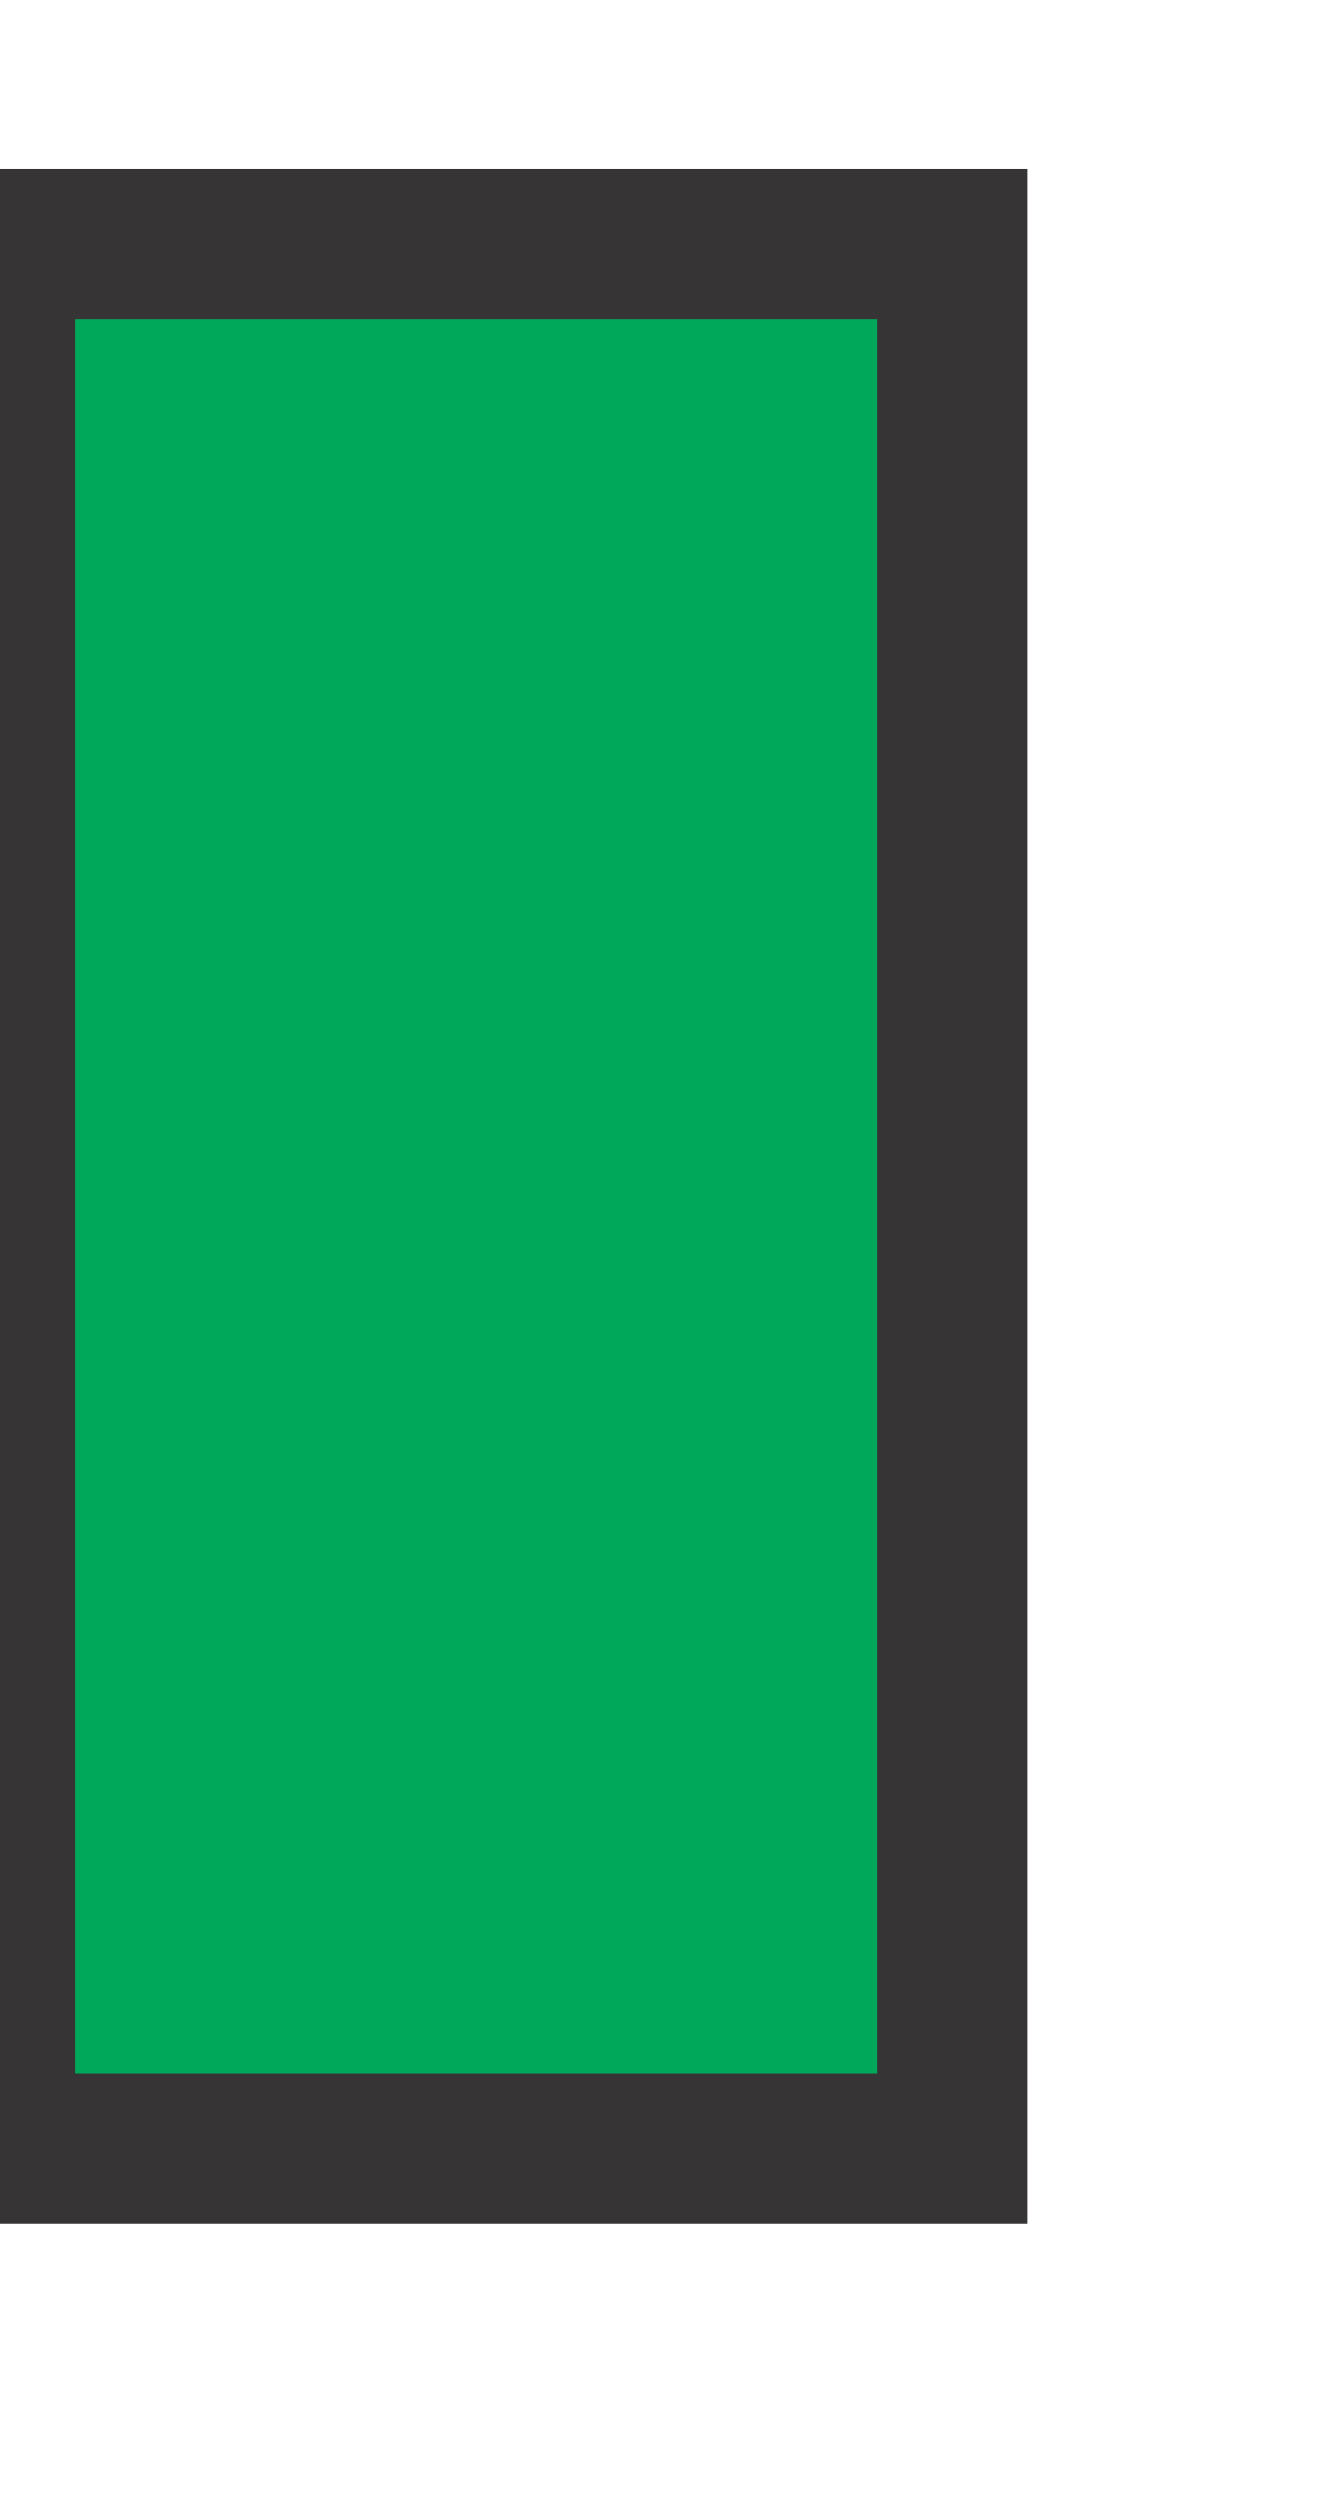
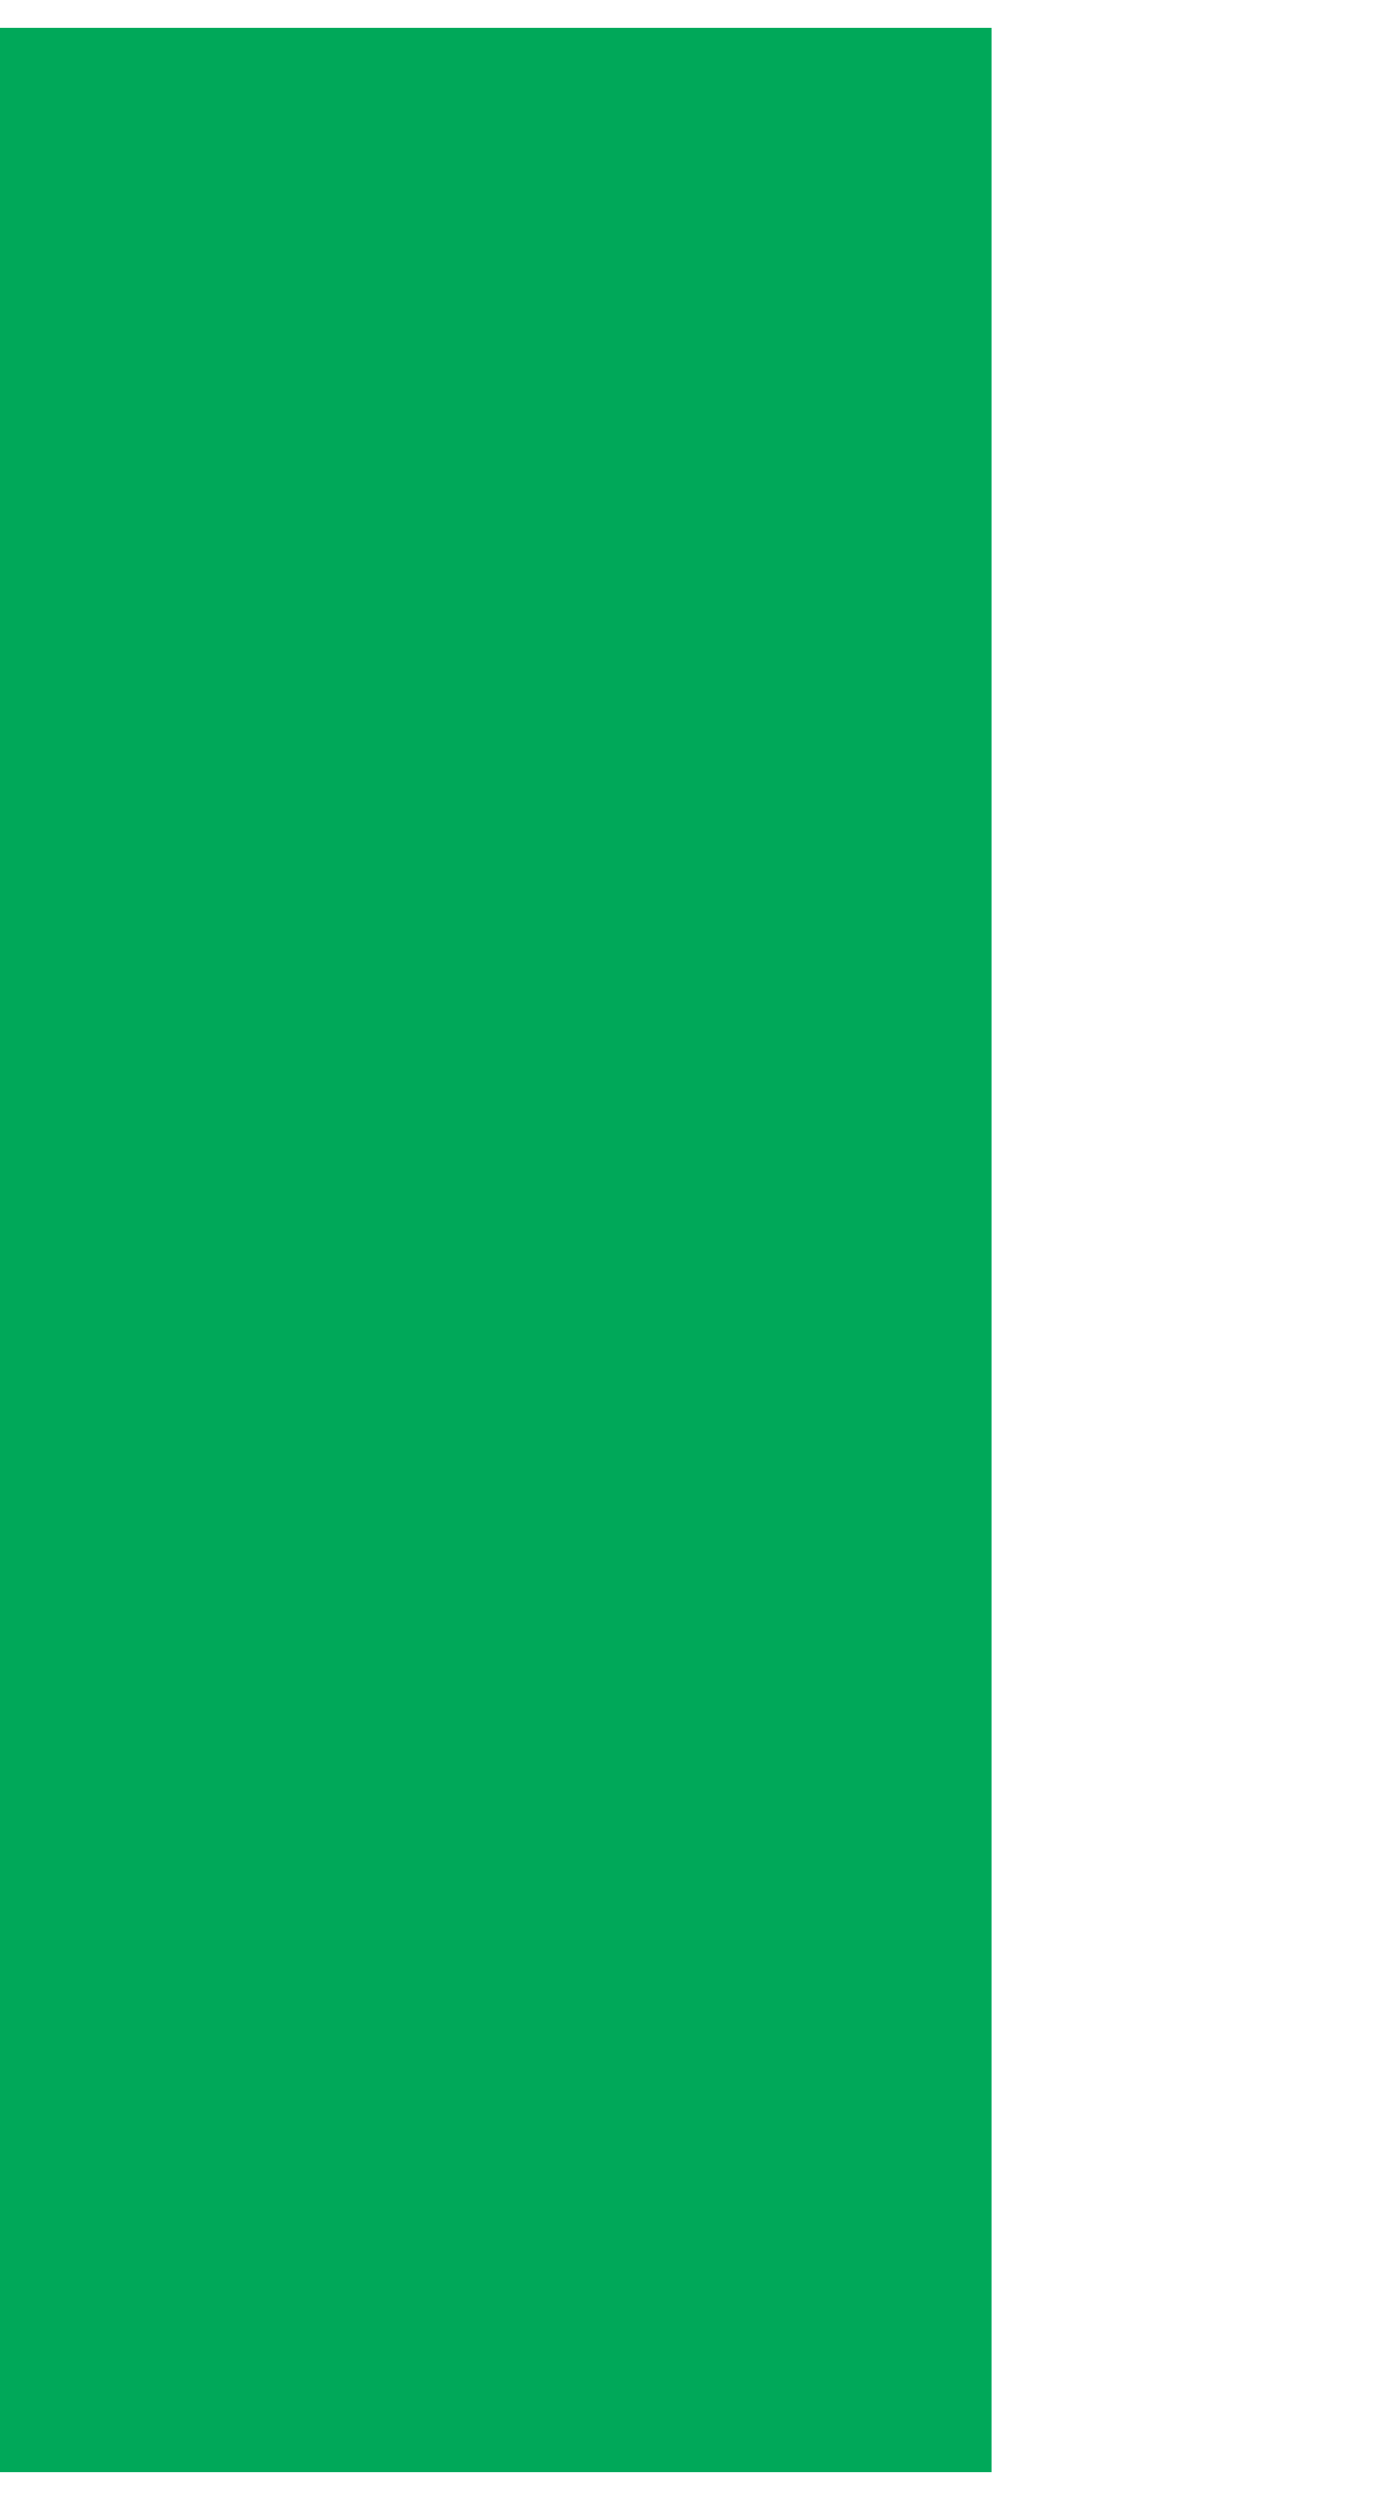
- <svg xmlns="http://www.w3.org/2000/svg" xml:space="preserve" width="1.47mm" height="2.74mm" version="1.1" style="shape-rendering:geometricPrecision; text-rendering:geometricPrecision; image-rendering:optimizeQuality; fill-rule:evenodd; clip-rule:evenodd" viewBox="0 0 2 3">
+ <svg xmlns="http://www.w3.org/2000/svg" xml:space="preserve" width="1.476mm" height="2.667mm" style="shape-rendering:geometricPrecision; text-rendering:geometricPrecision; image-rendering:optimizeQuality; fill-rule:evenodd; clip-rule:evenodd" viewBox="0 0 3 5" version="1.1">
  <defs>
    <style type="text/css">
   
-     .str0 {stroke:#373435;stroke-width:0.224}
+     .str0 {stroke:#00A859;stroke-width:0.3}
    .fil0 {fill:#00A859}
   
  </style>
  </defs>
  <g id="Layer_x0020_1">
-     <rect class="fil0 str0" width="1.42" height="2.84" />
+     <g id="_166323040">
+       <rect class="fil0 str0" width="2" height="5" />
+     </g>
  </g>
</svg>
